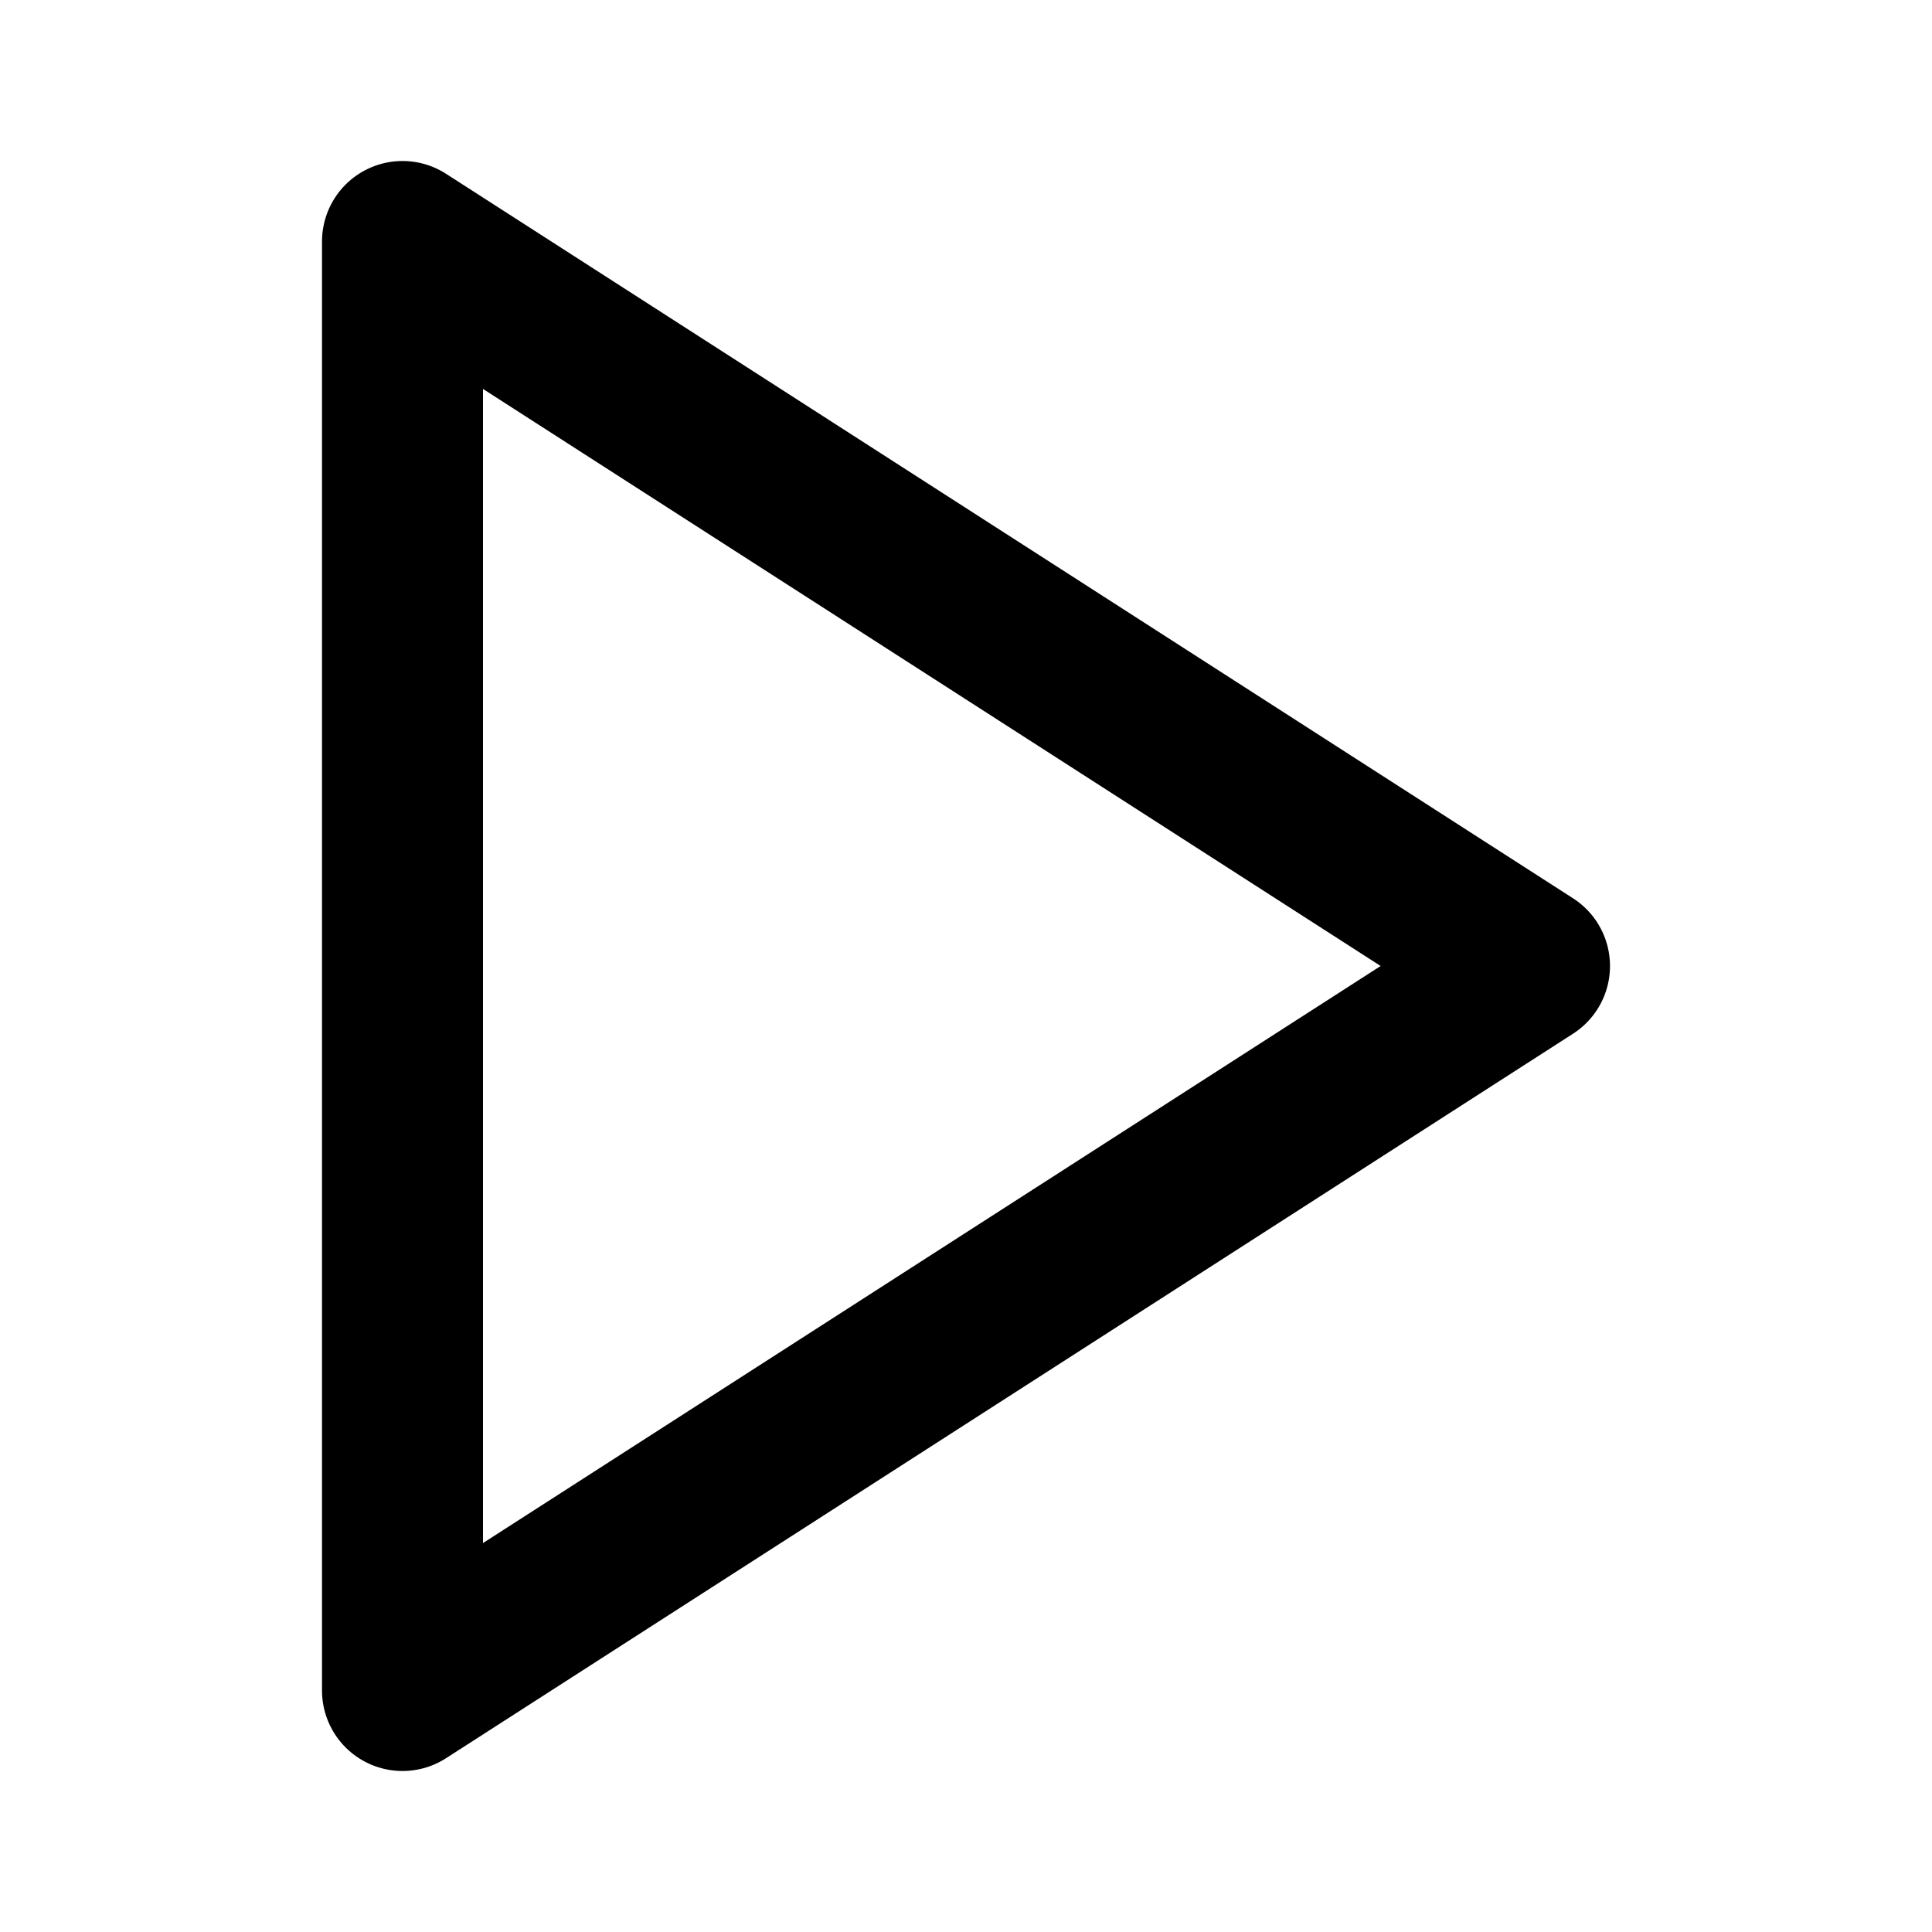
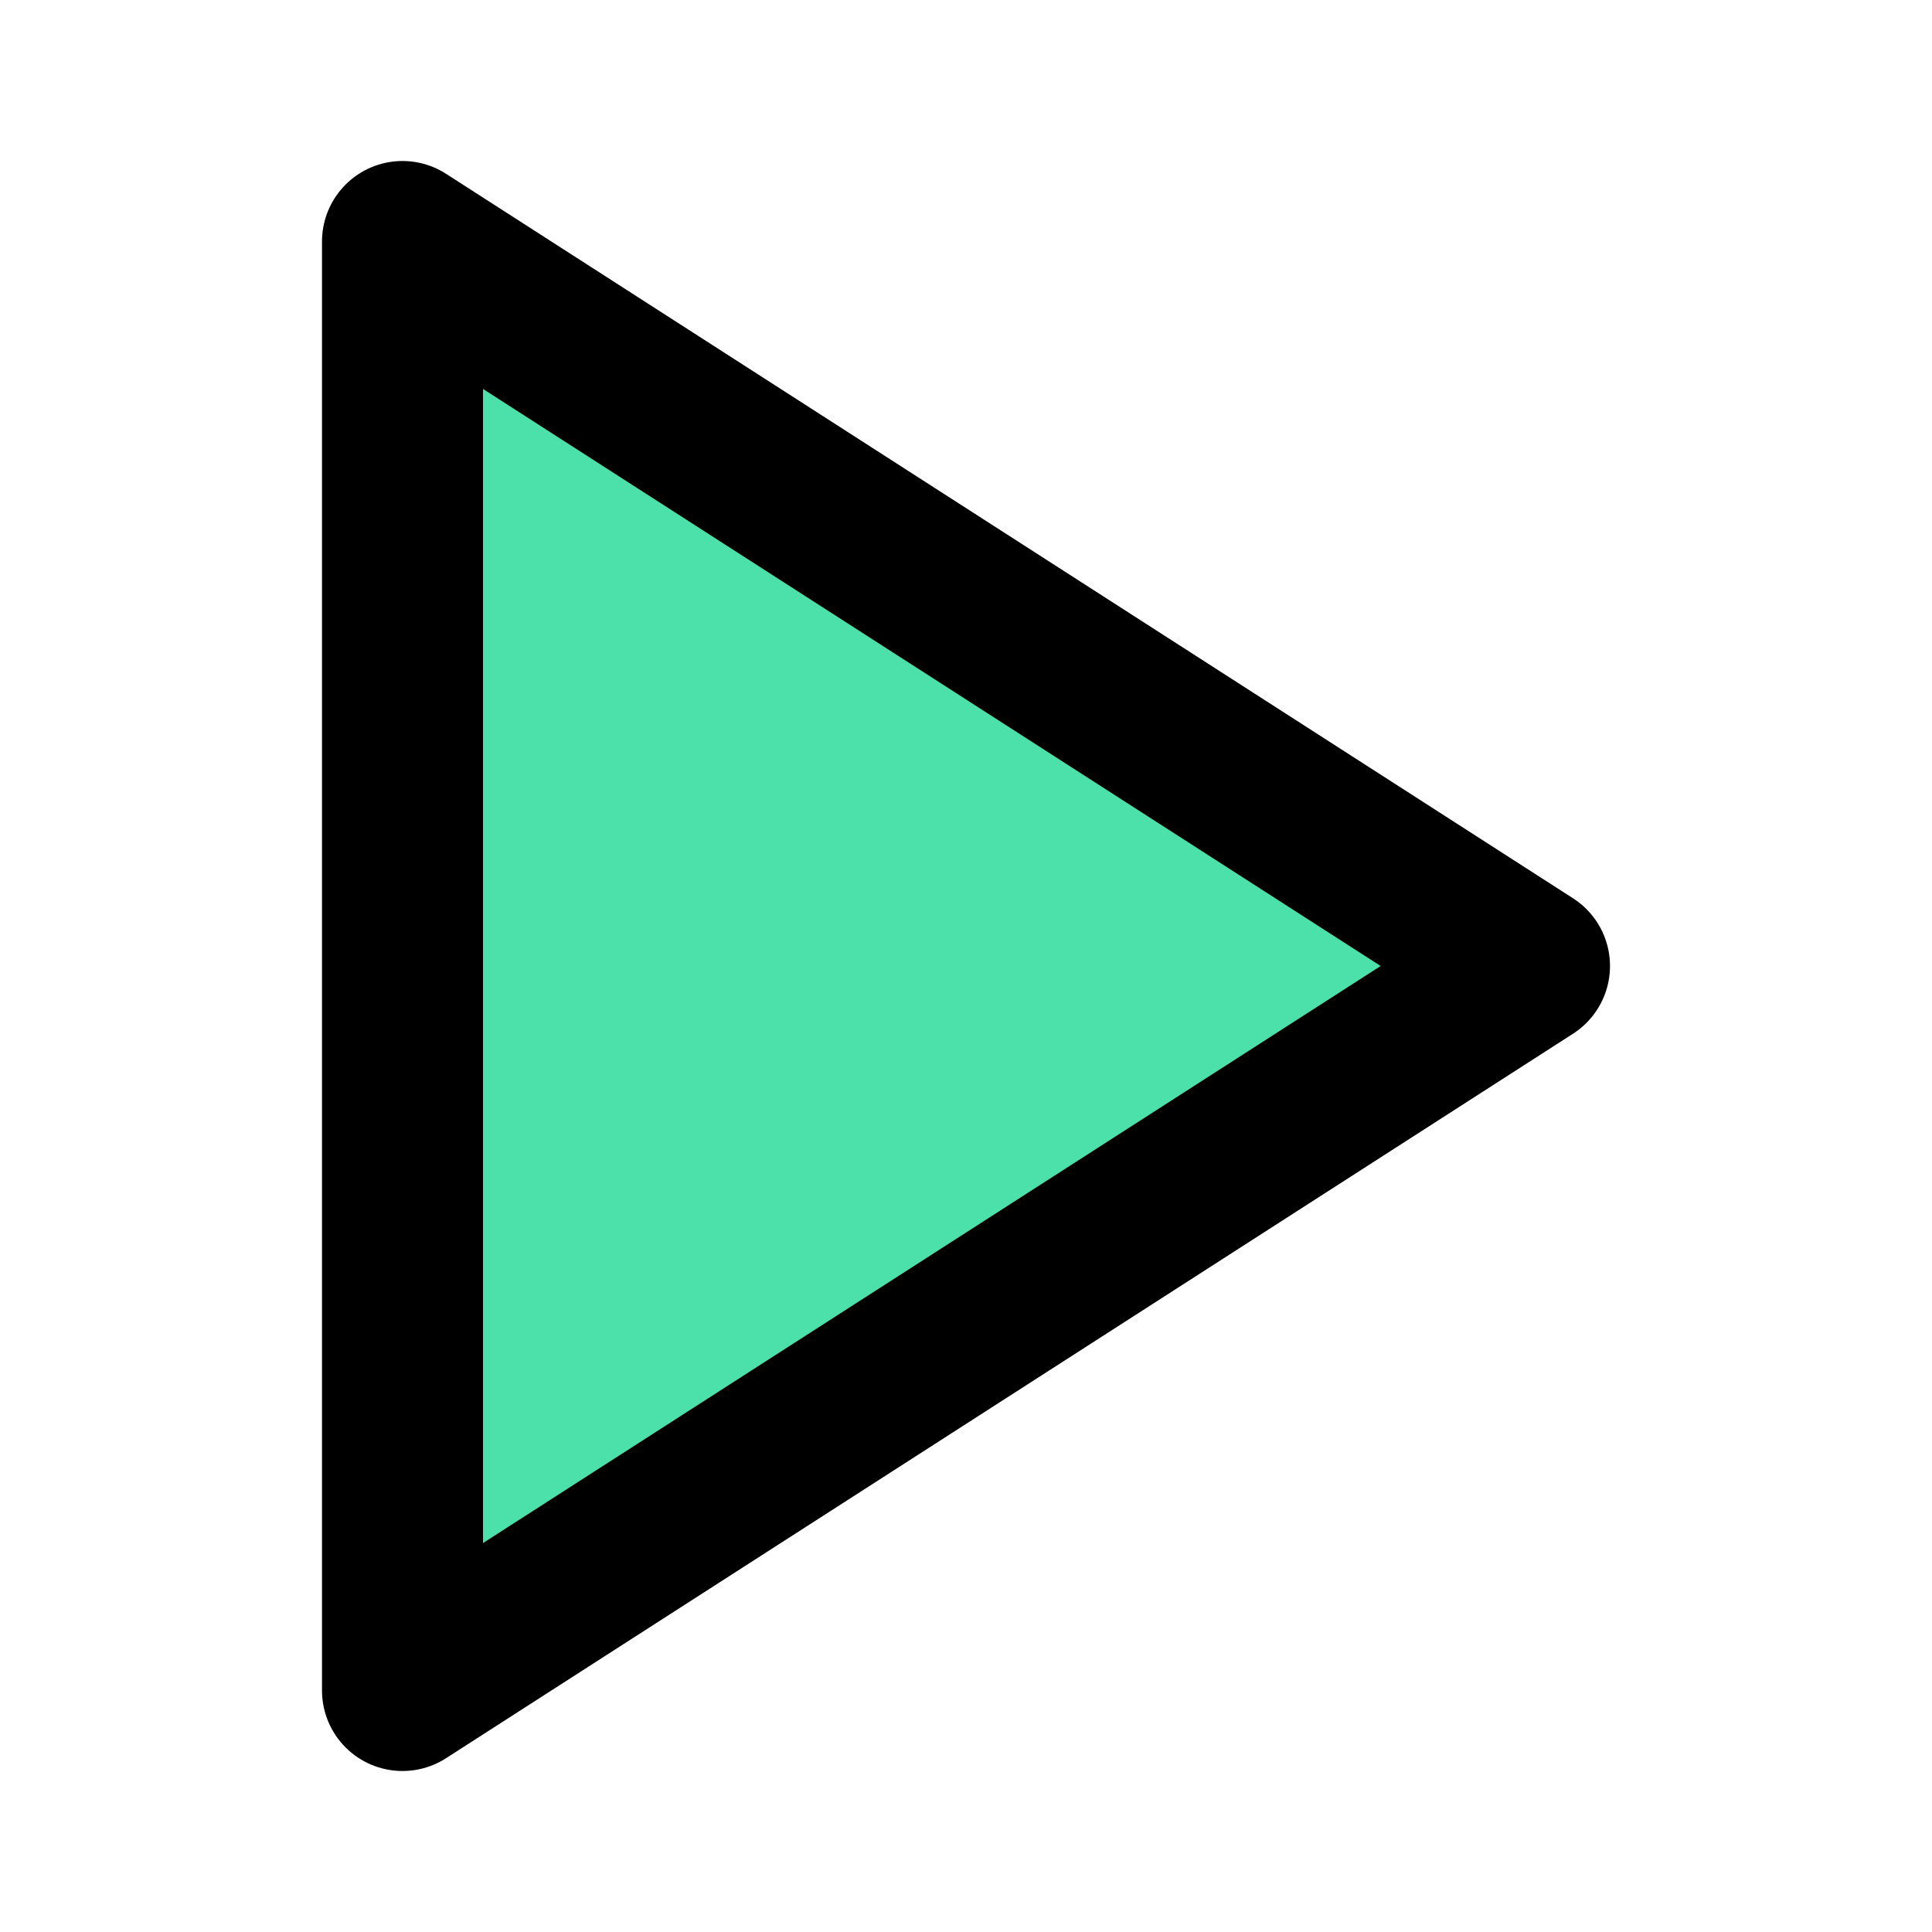
- <svg xmlns="http://www.w3.org/2000/svg" width="40" height="40" viewBox="0 0 24 24" fill="none" stroke="currentColor" stroke-width="2" stroke-linecap="round" stroke-linejoin="round" class="feather feather-play">
+ <svg xmlns="http://www.w3.org/2000/svg" width="40" height="40" viewBox="0 0 24 24" fill="#4CE0AA" stroke="currentColor" stroke-width="2" stroke-linecap="round" stroke-linejoin="round" class="feather feather-play">
  <polygon points="5 3 19 12 5 21 5 3" />
</svg>
